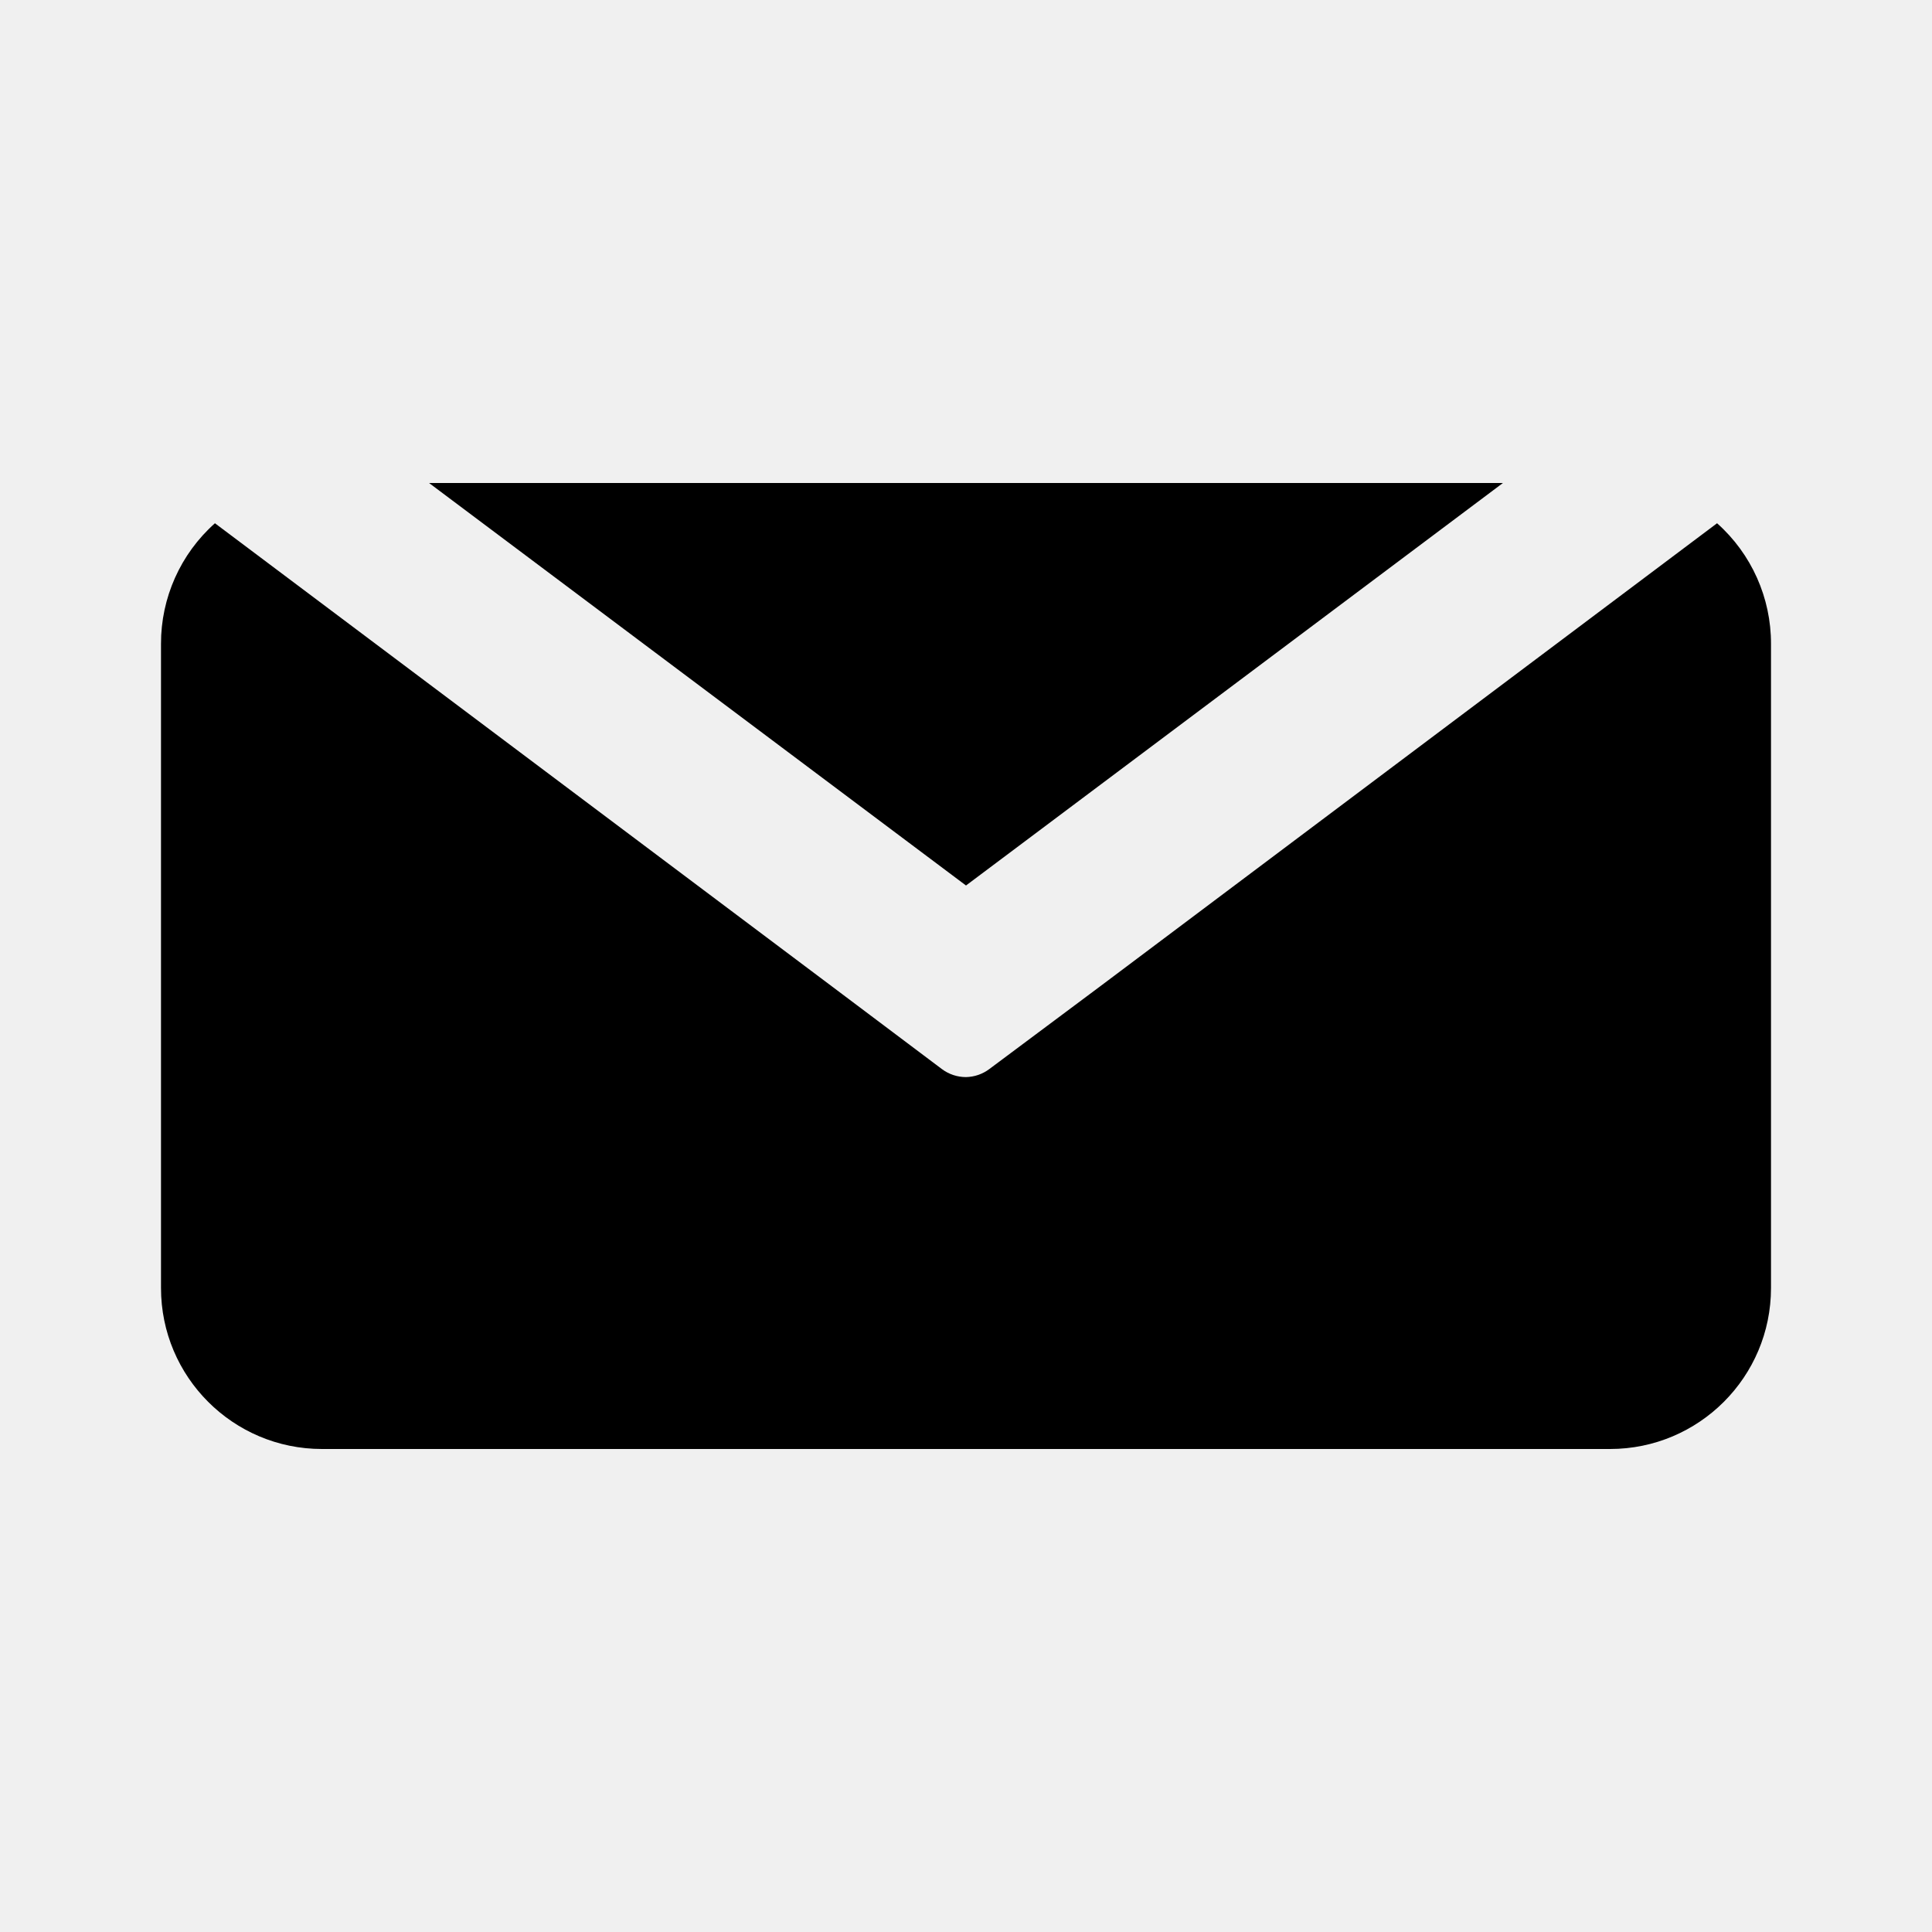
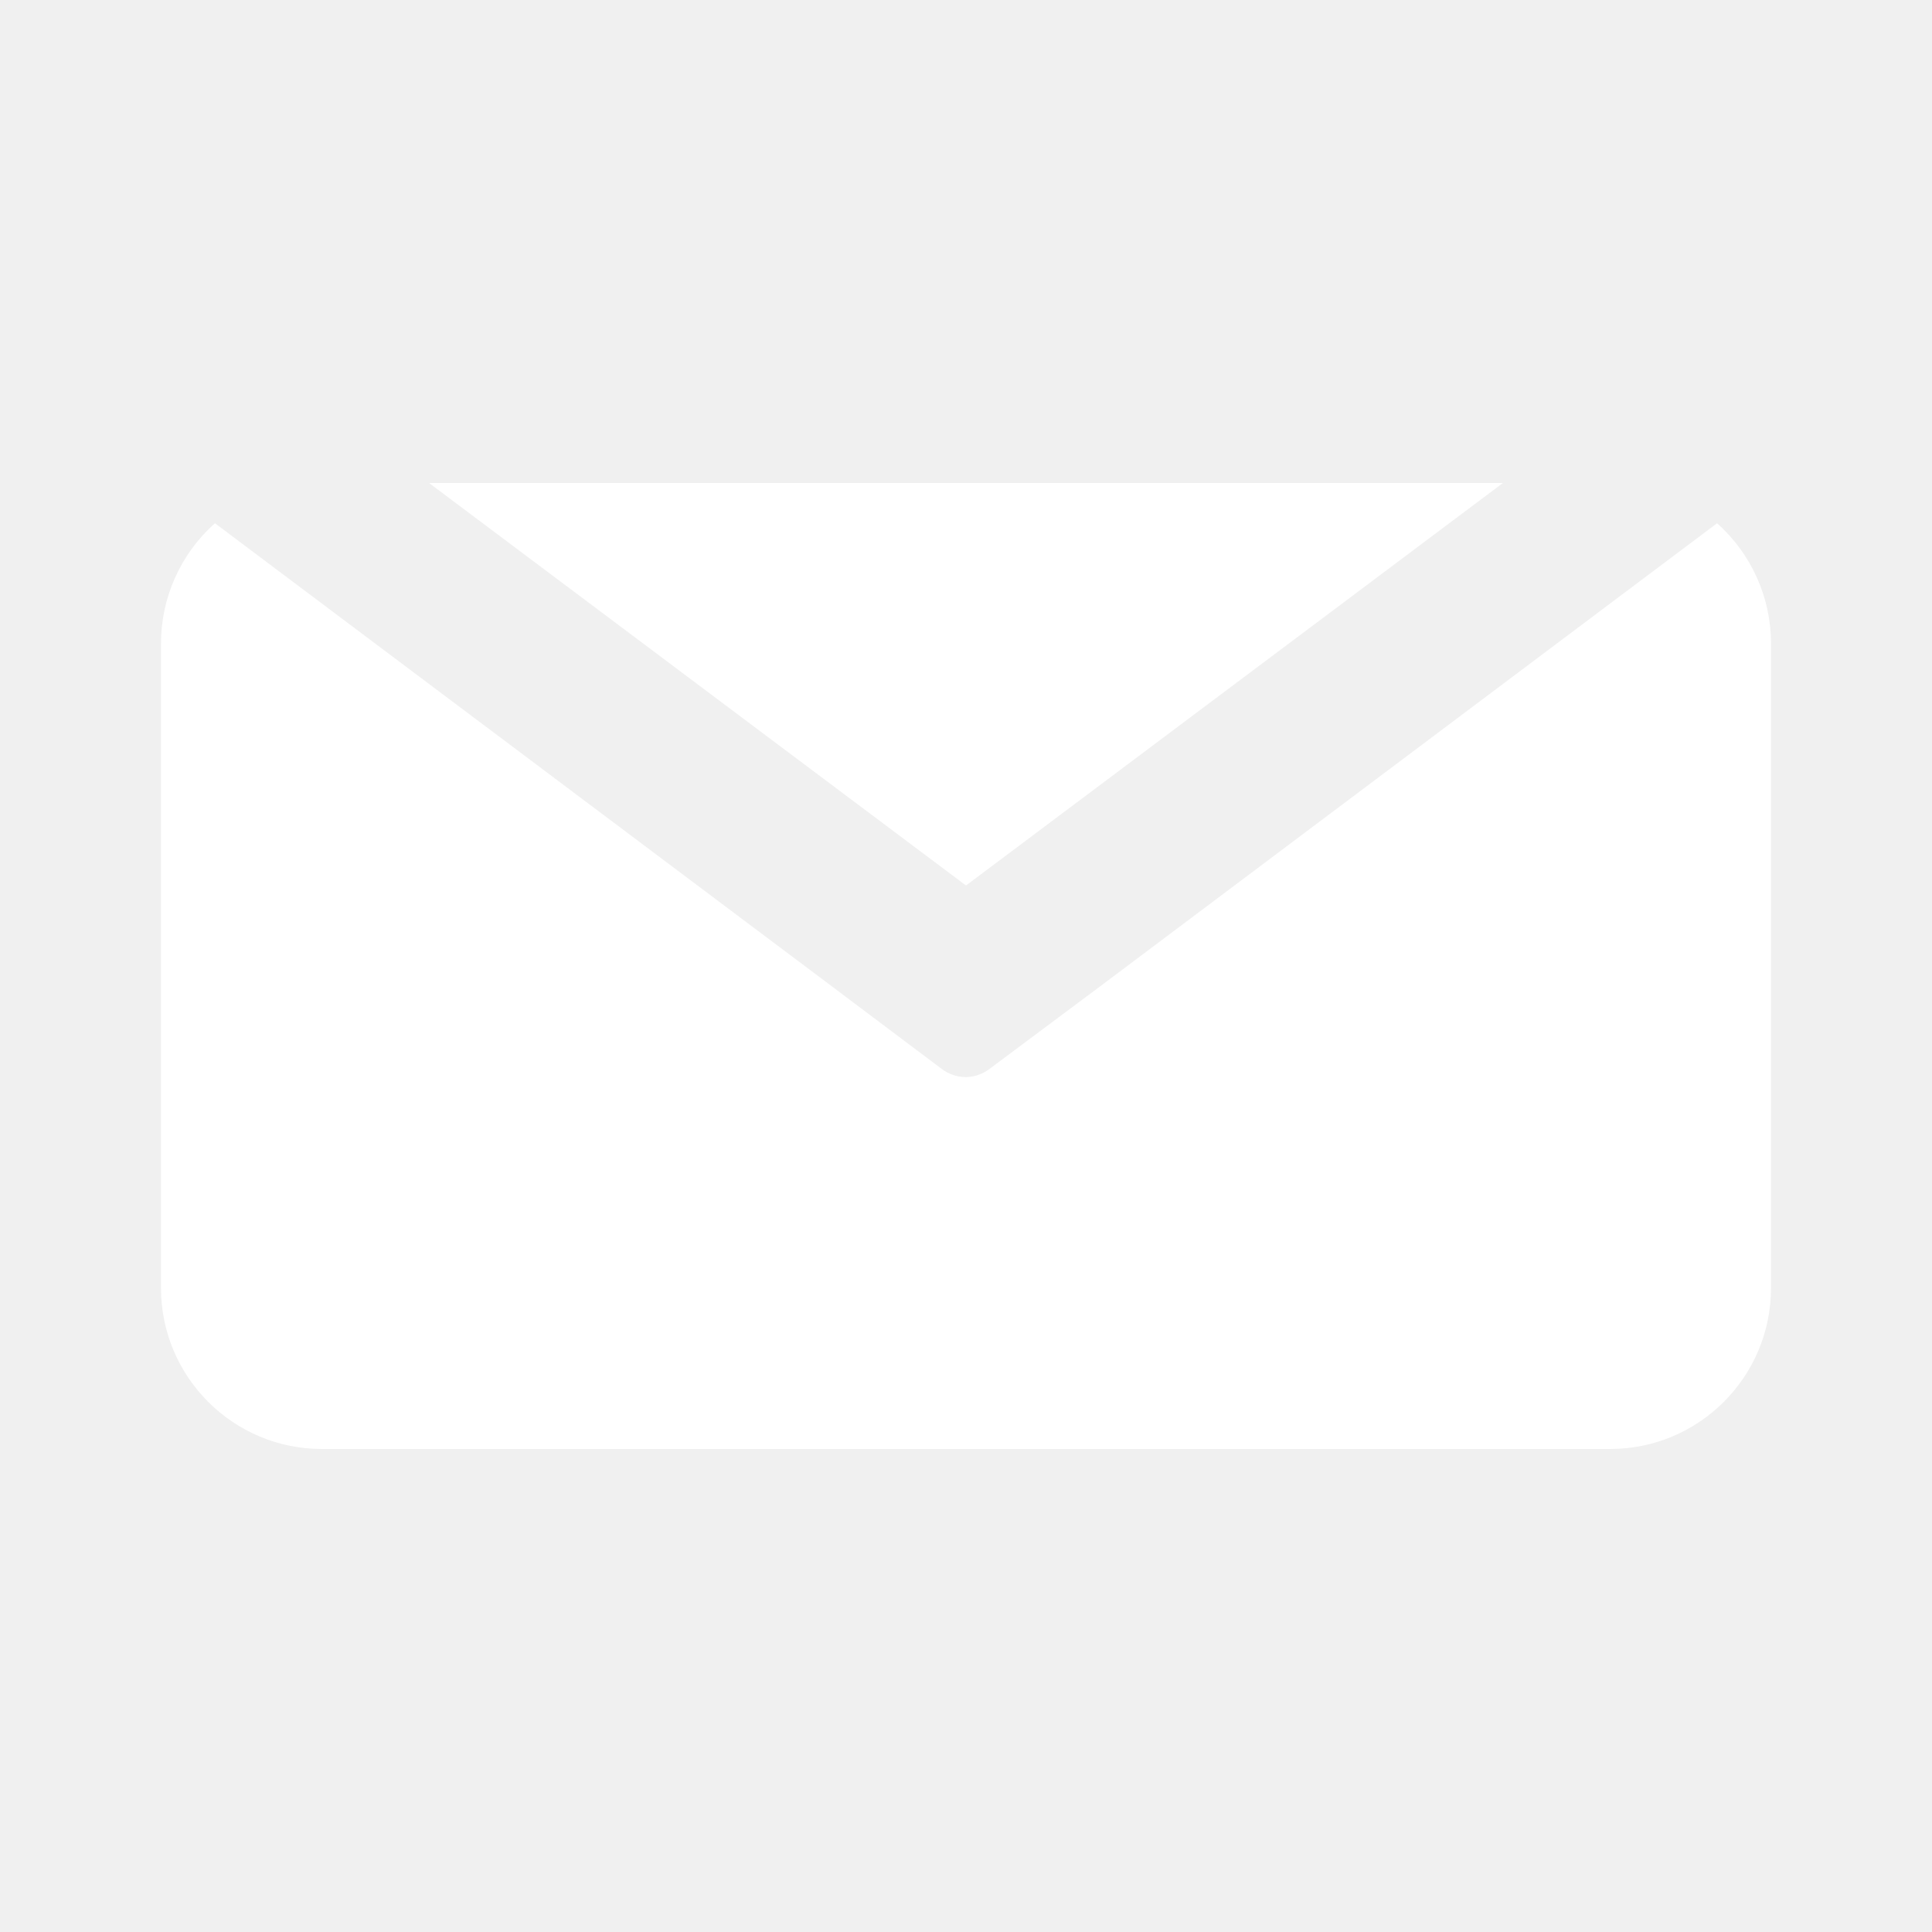
- <svg xmlns="http://www.w3.org/2000/svg" viewBox="0 0 24 24">
+ <svg xmlns="http://www.w3.org/2000/svg" viewBox="0 0 24 24" fill="#fff">
  <path d="M5.33 6 12 11l6.67-5Zm-2.66.5A2 2 0 0 0 2 8v8a2 2 0 0 0 2 2h16a2 2 0 0 0 2-2V8a2 2 0 0 0-.67-1.5l-7.66 5.75-1.38 1.03a.5.5 0 0 1-.29.1.5.5 0 0 1-.3-.1l-1.37-1.03z" />
</svg>
